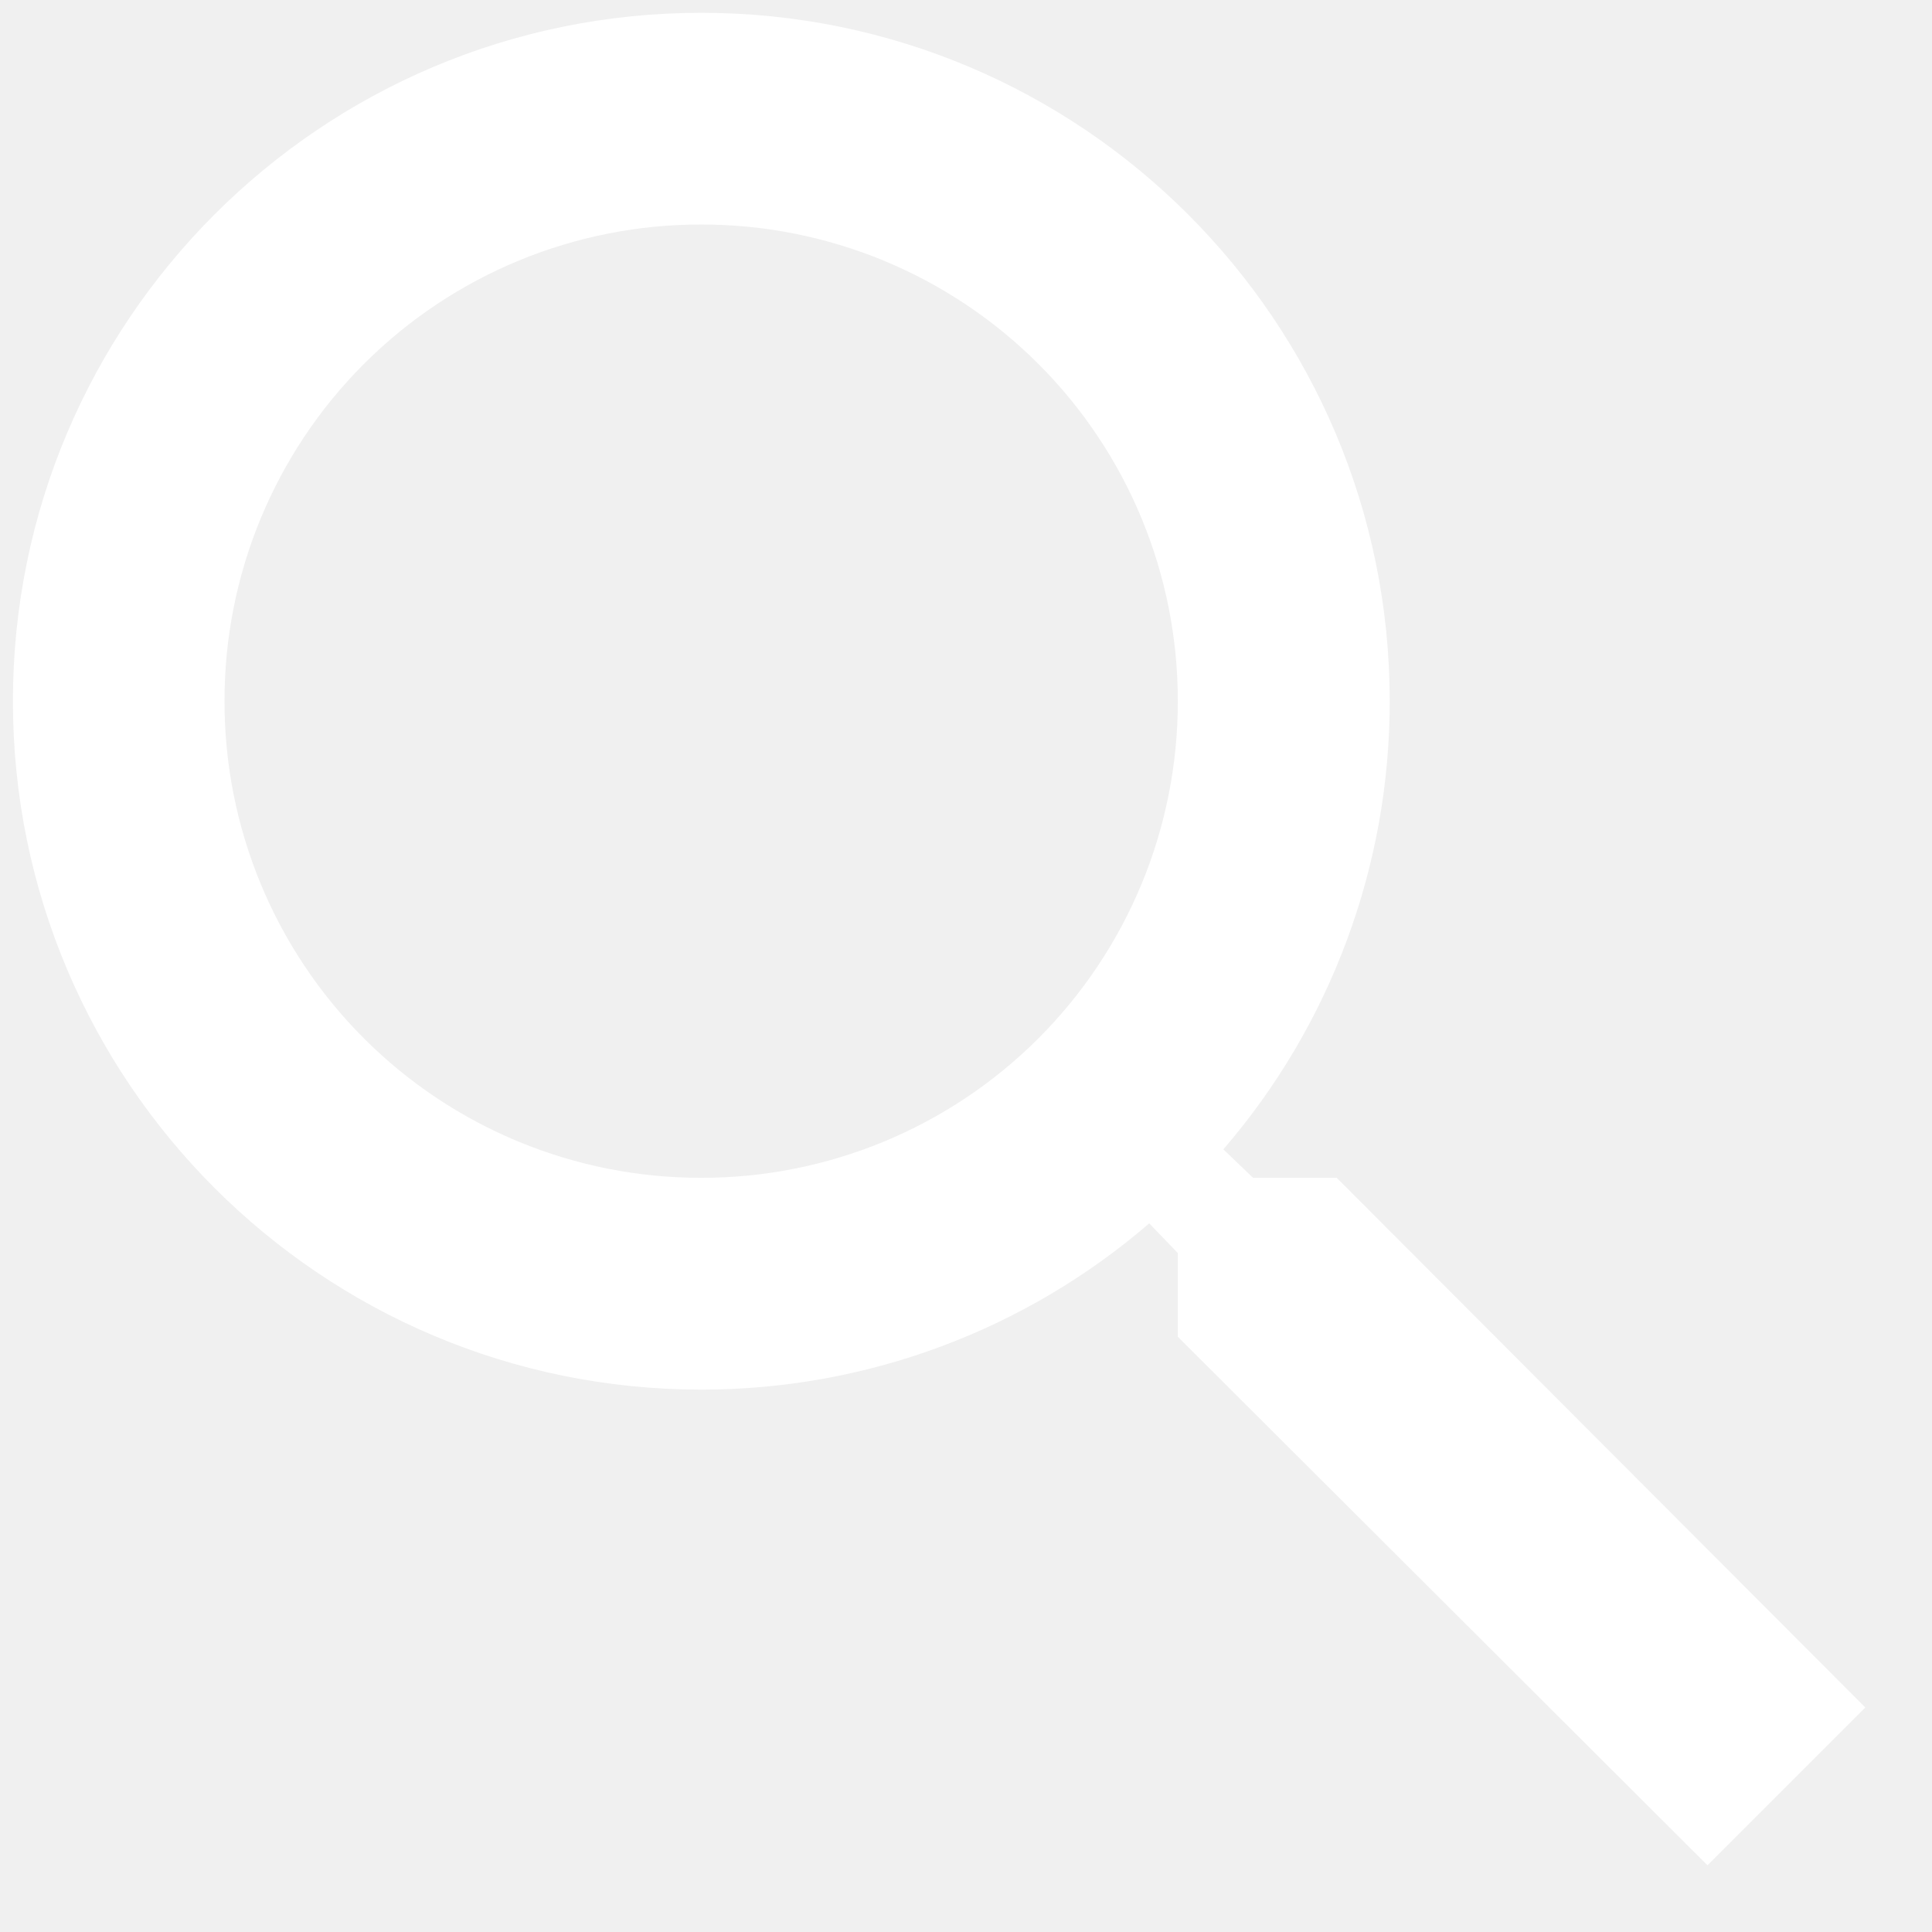
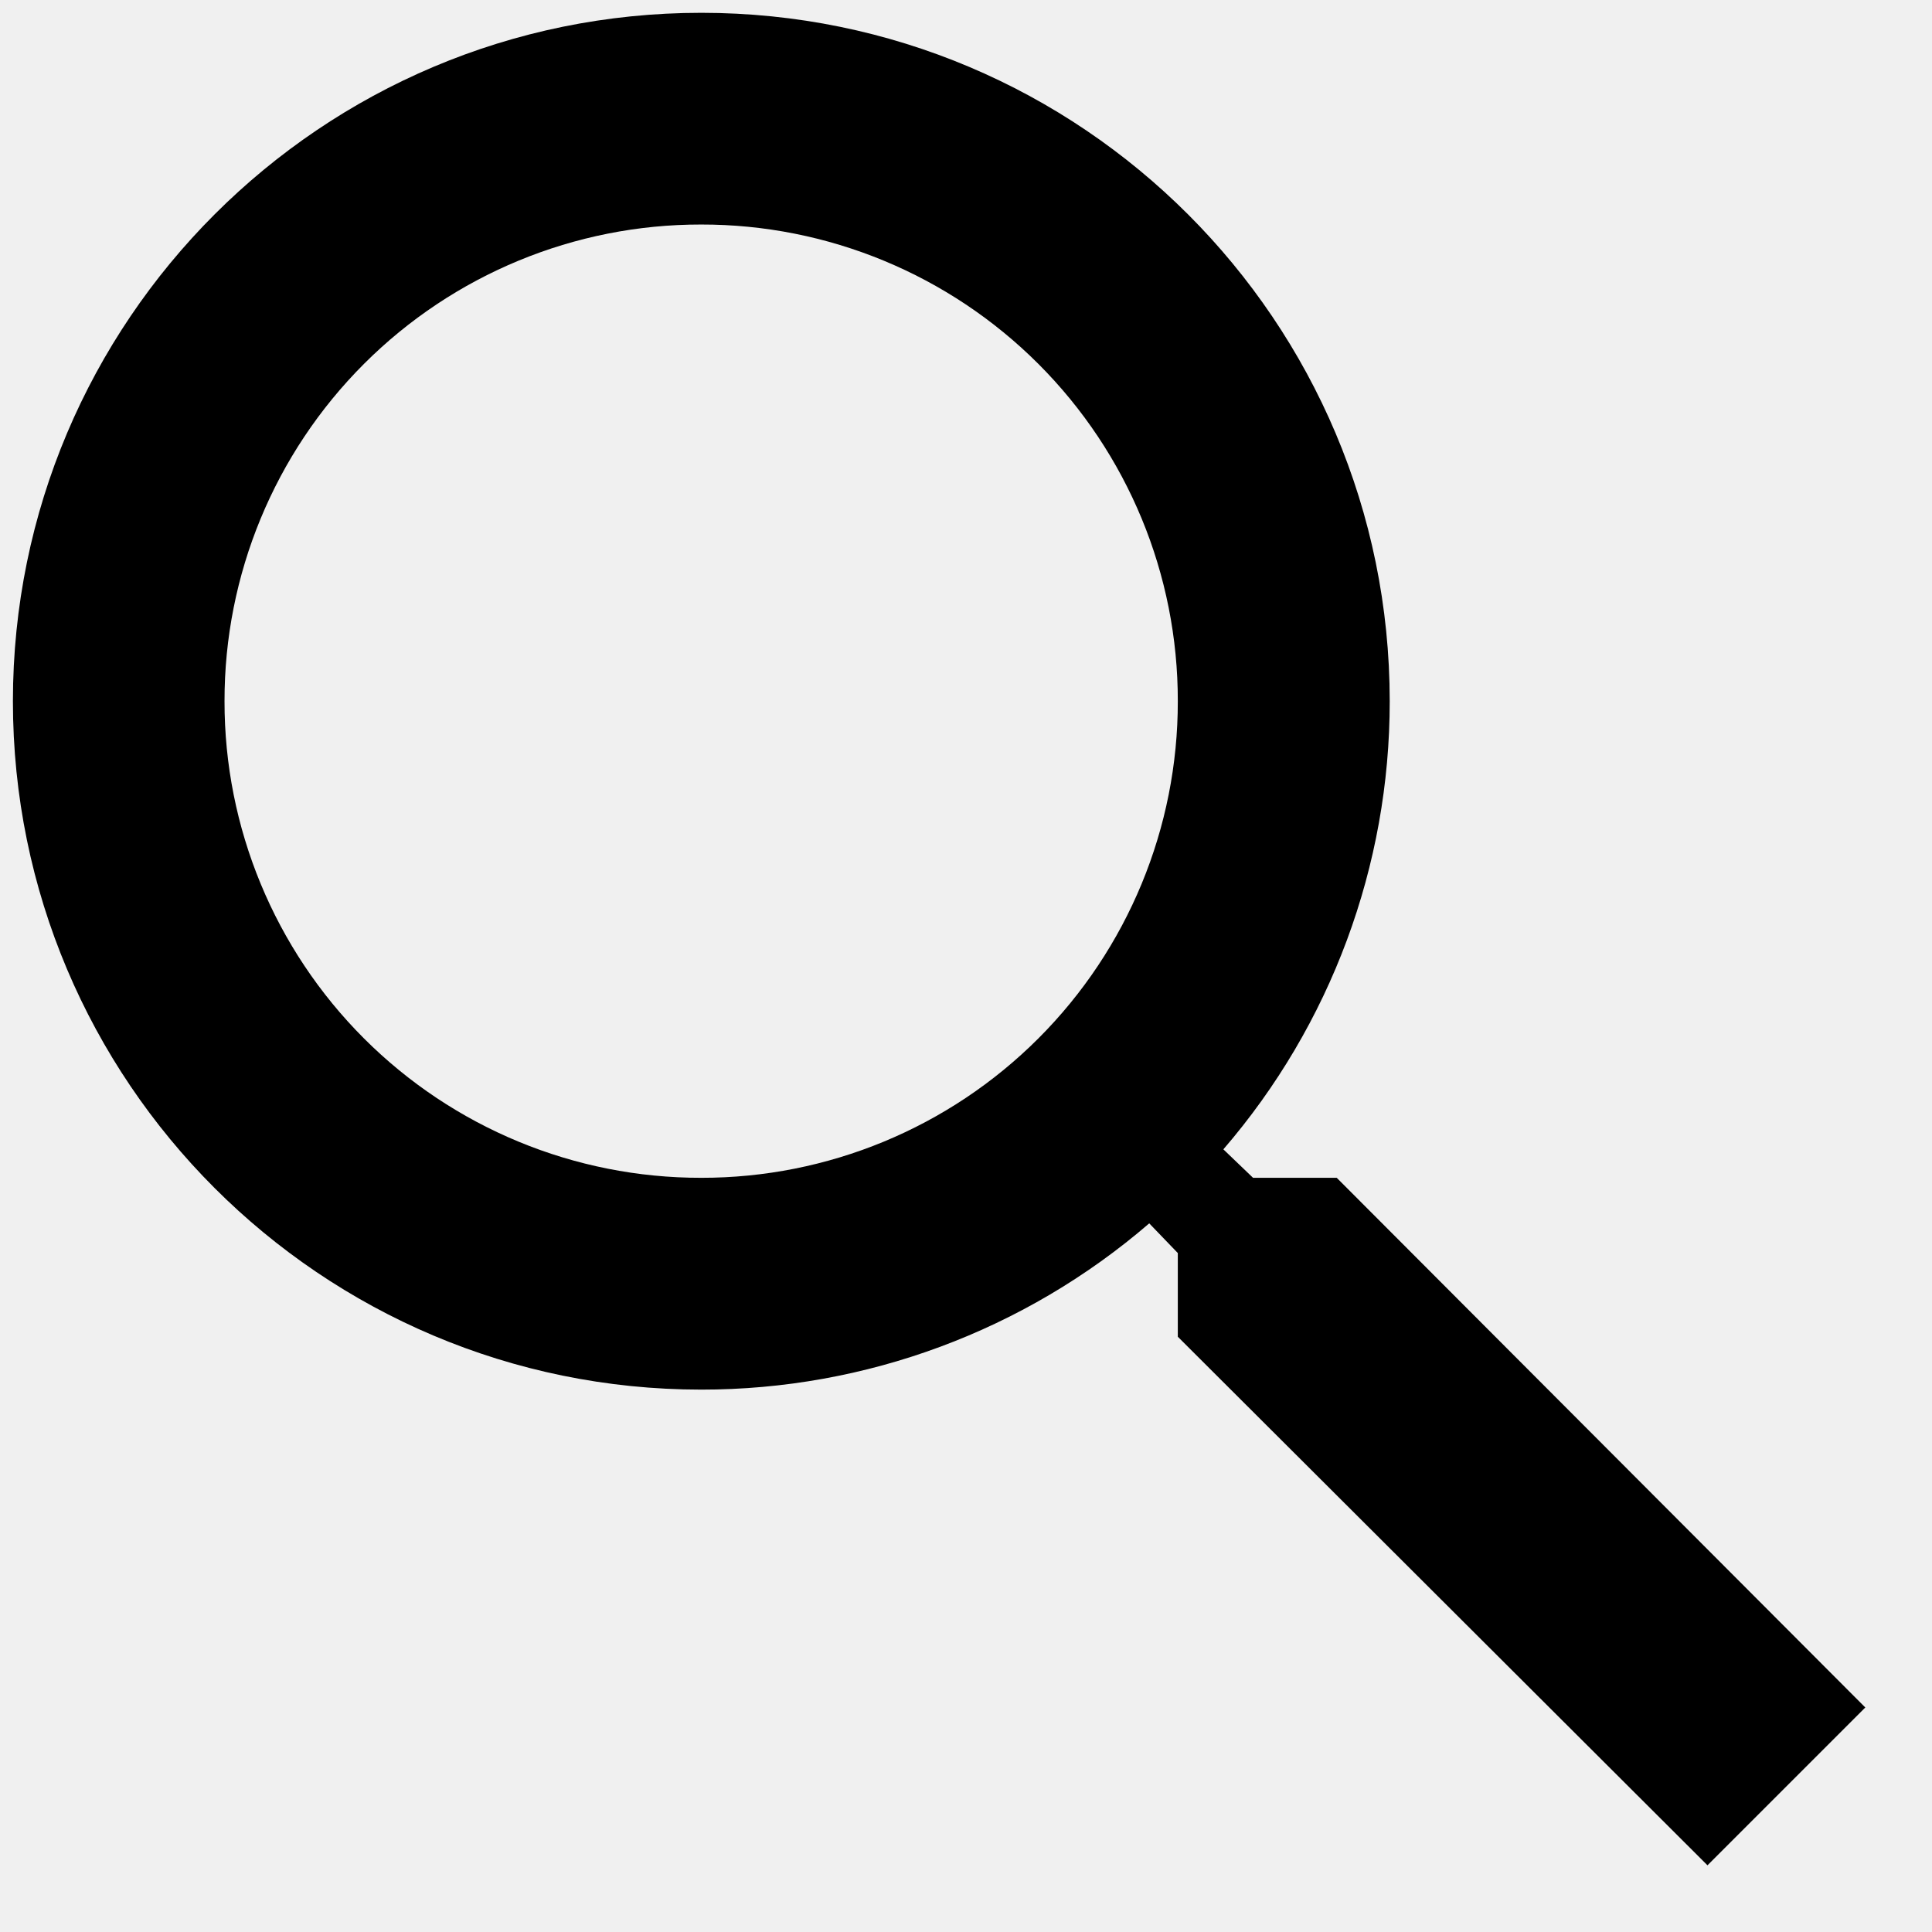
<svg xmlns="http://www.w3.org/2000/svg" fill="none" viewBox="0 0 19 19">
-   <path fill="#fff" d="M13.146 11.583h-.823l-.292-.28a6.741 6.741 0 0 0 1.636-4.407 6.77 6.77 0 1 0-6.771 6.77 6.741 6.741 0 0 0 4.406-1.635l.281.292v.823l5.209 5.198 1.552-1.552-5.198-5.209Zm-6.25 0a4.681 4.681 0 0 1-4.688-4.687 4.681 4.681 0 0 1 4.688-4.688 4.681 4.681 0 0 1 4.687 4.688 4.681 4.681 0 0 1-4.687 4.687Z" />
+   <path fill="currentColor" d="M13.146 11.583h-.823l-.292-.28a6.741 6.741 0 0 0 1.636-4.407 6.77 6.77 0 1 0-6.771 6.77 6.741 6.741 0 0 0 4.406-1.635l.281.292v.823l5.209 5.198 1.552-1.552-5.198-5.209Zm-6.25 0a4.681 4.681 0 0 1-4.688-4.687 4.681 4.681 0 0 1 4.688-4.688 4.681 4.681 0 0 1 4.687 4.688 4.681 4.681 0 0 1-4.687 4.687Z" />
</svg>
